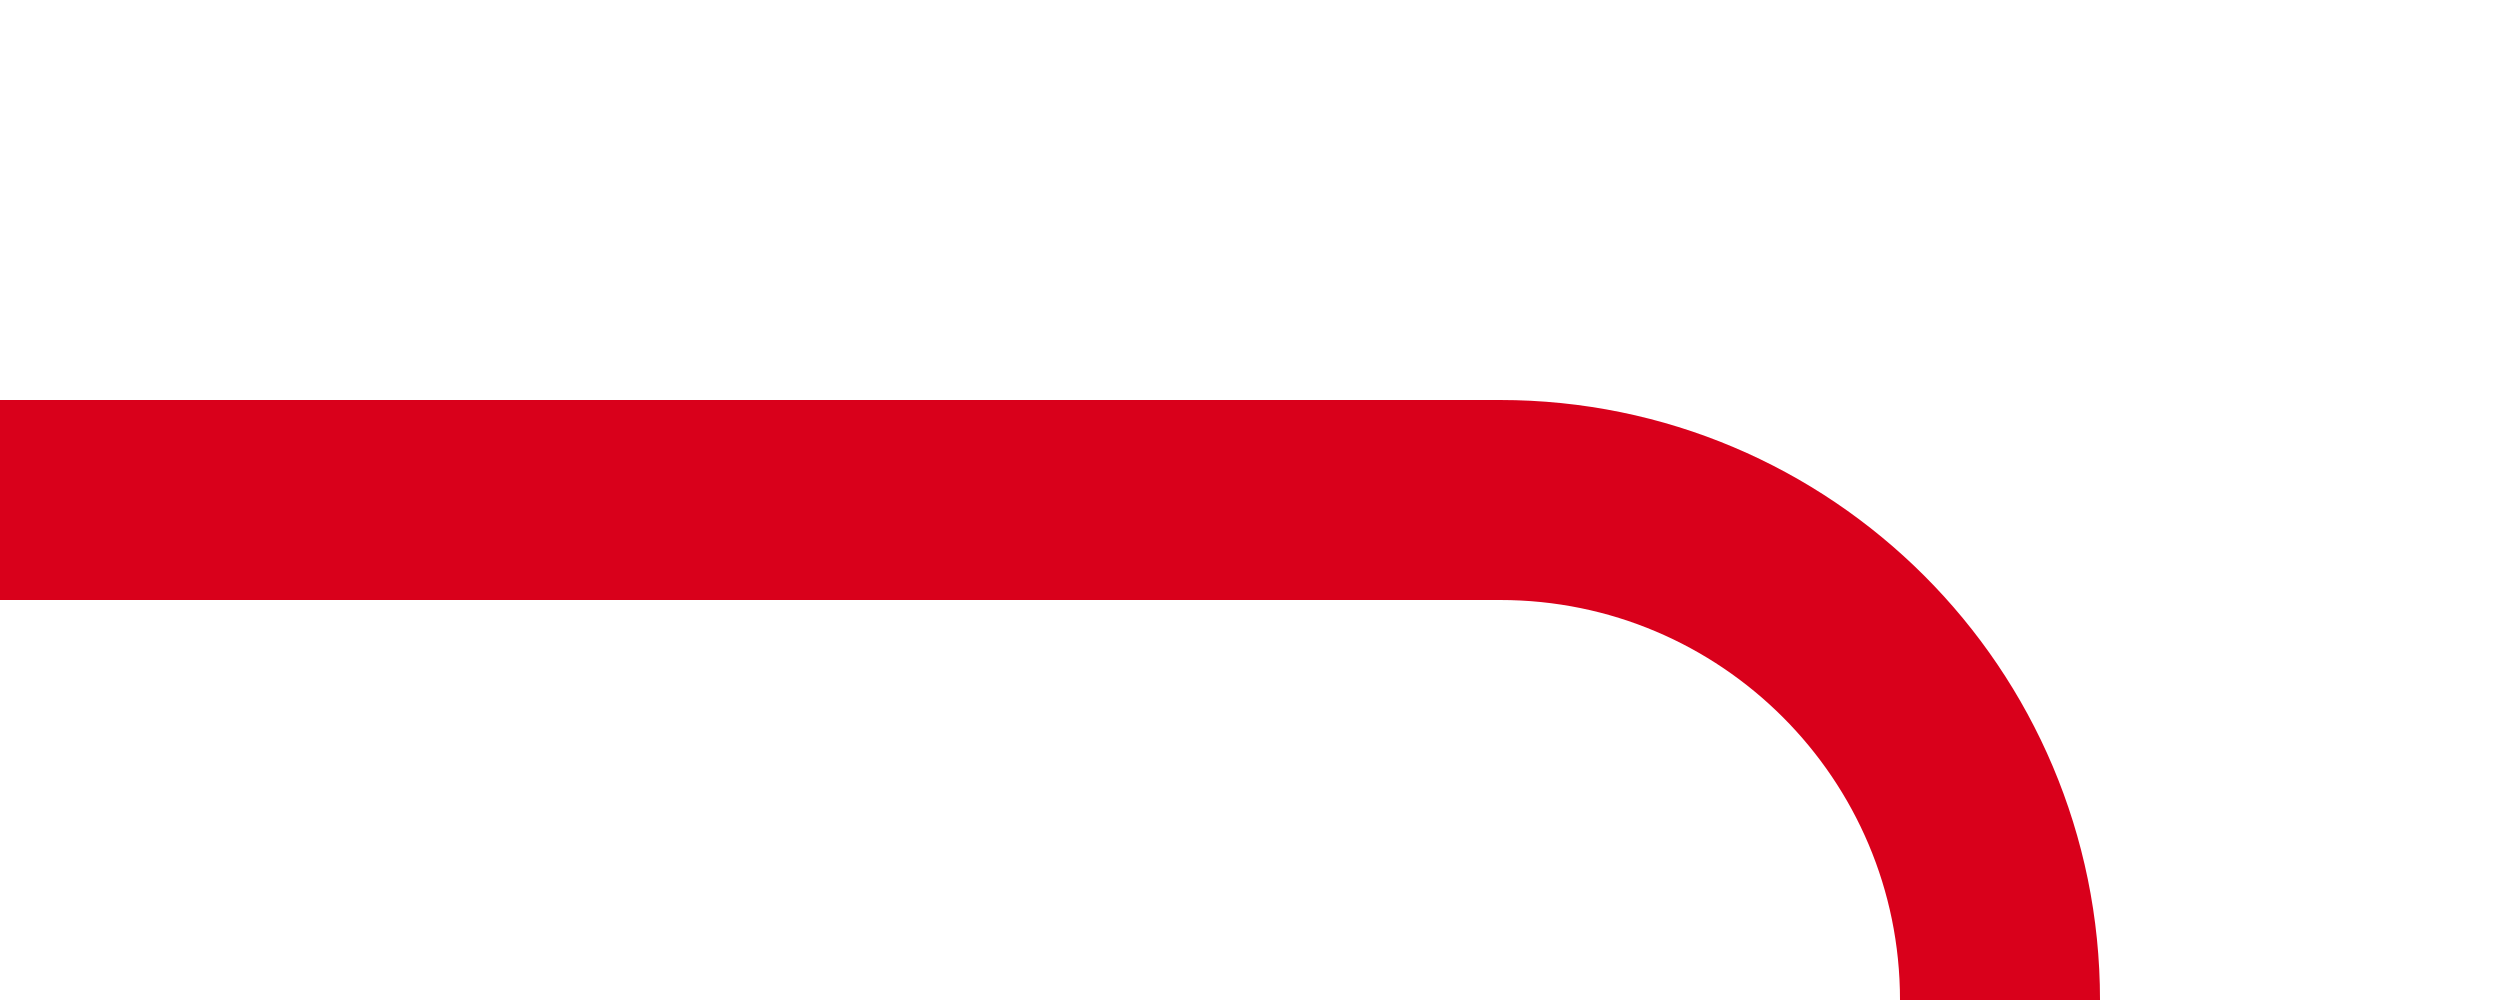
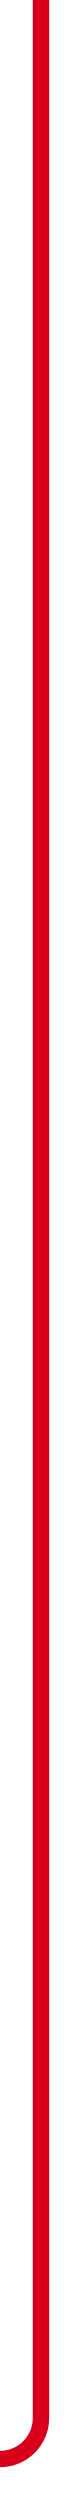
- <svg xmlns="http://www.w3.org/2000/svg" version="1.1" width="25px" height="10px" preserveAspectRatio="xMinYMid meet" viewBox="242 7886  25 8">
-   <path d="M 242 7890  L 257 7890  A 5 5 0 0 1 262 7895 L 262 8084  " stroke-width="2" stroke="#d9001b" fill="none" />
-   <path d="M 254.4 8083  L 262 8090  L 269.6 8083  L 254.4 8083  Z " fill-rule="nonzero" fill="#d9001b" stroke="none" />
+ <svg xmlns="http://www.w3.org/2000/svg" version="1.1" width="10px" height="305px" preserveAspectRatio="xMidYMin meet" viewBox="1378 7250  8 305">
+   <path d="M 1382 7250  L 1382 7545  A 5 5 0 0 1 1377 7550 L 347 7550  A 5 5 0 0 0 342 7555 L 342 7744  " stroke-width="2" stroke="#d9001b" fill="none" />
+   <path d="M 334.4 7743  L 342 7750  L 349.6 7743  L 334.4 7743  Z " fill-rule="nonzero" fill="#d9001b" stroke="none" />
</svg>
